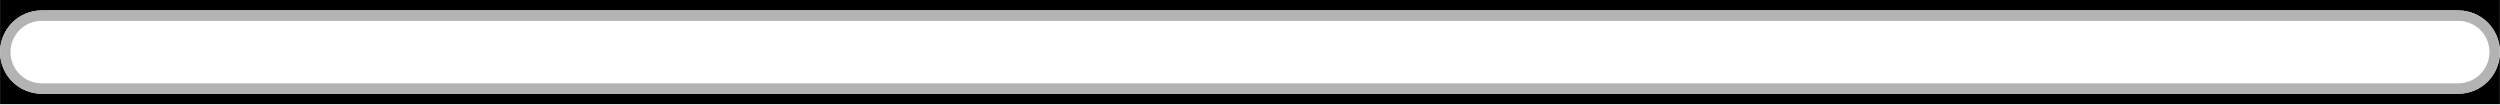
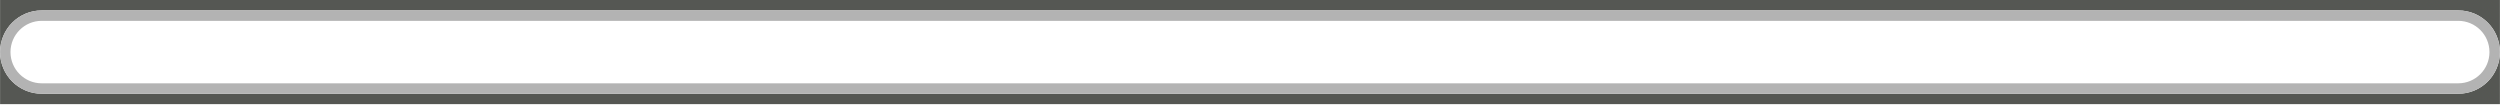
<svg xmlns="http://www.w3.org/2000/svg" width="240" height="10" viewBox="0 0 63.5 2.646" version="1.1" id="svg8">
  <defs id="defs2" />
  <g id="layer1" transform="translate(0,-294.3542)">
-     <path style="opacity:1;fill:#000000;fill-opacity:1;stroke:none;stroke-width:1.167;stroke-linecap:round;stroke-linejoin:bevel;stroke-miterlimit:4;stroke-dasharray:none;stroke-opacity:1;paint-order:normal" d="m 0,294.354 v 1.323 c 0,-0.586 0.472,-1.058 1.058,-1.058 H 62.442 c 0.586,0 1.058,0.472 1.058,1.058 v -1.323 z m 63.5,1.323 c 0,0.586 -0.472,1.058 -1.058,1.058 H 1.058 C 0.472,296.735 0,296.263 0,295.677 v 1.323 h 63.5 z" id="rect1097" />
+     <path style="opacity:1;fill:rgb(85, 87, 83);fill-opacity:1;stroke:none;stroke-width:1.167;stroke-linecap:round;stroke-linejoin:bevel;stroke-miterlimit:4;stroke-dasharray:none;stroke-opacity:1;paint-order:normal" d="m 0,294.354 v 1.323 c 0,-0.586 0.472,-1.058 1.058,-1.058 H 62.442 c 0.586,0 1.058,0.472 1.058,1.058 v -1.323 z m 63.5,1.323 c 0,0.586 -0.472,1.058 -1.058,1.058 H 1.058 C 0.472,296.735 0,296.263 0,295.677 v 1.323 h 63.5 z" id="rect1097" />
    <rect rx="0.926" ry="0.926" y="294.751" x="0.132" height="1.852" width="63.235" id="rect1101" style="opacity:1;fill:none;fill-opacity:1;stroke:#b3b3b3;stroke-width:0.265;stroke-linecap:round;stroke-linejoin:bevel;stroke-miterlimit:4;stroke-dasharray:none;stroke-opacity:1;paint-order:normal" />
  </g>
</svg>
